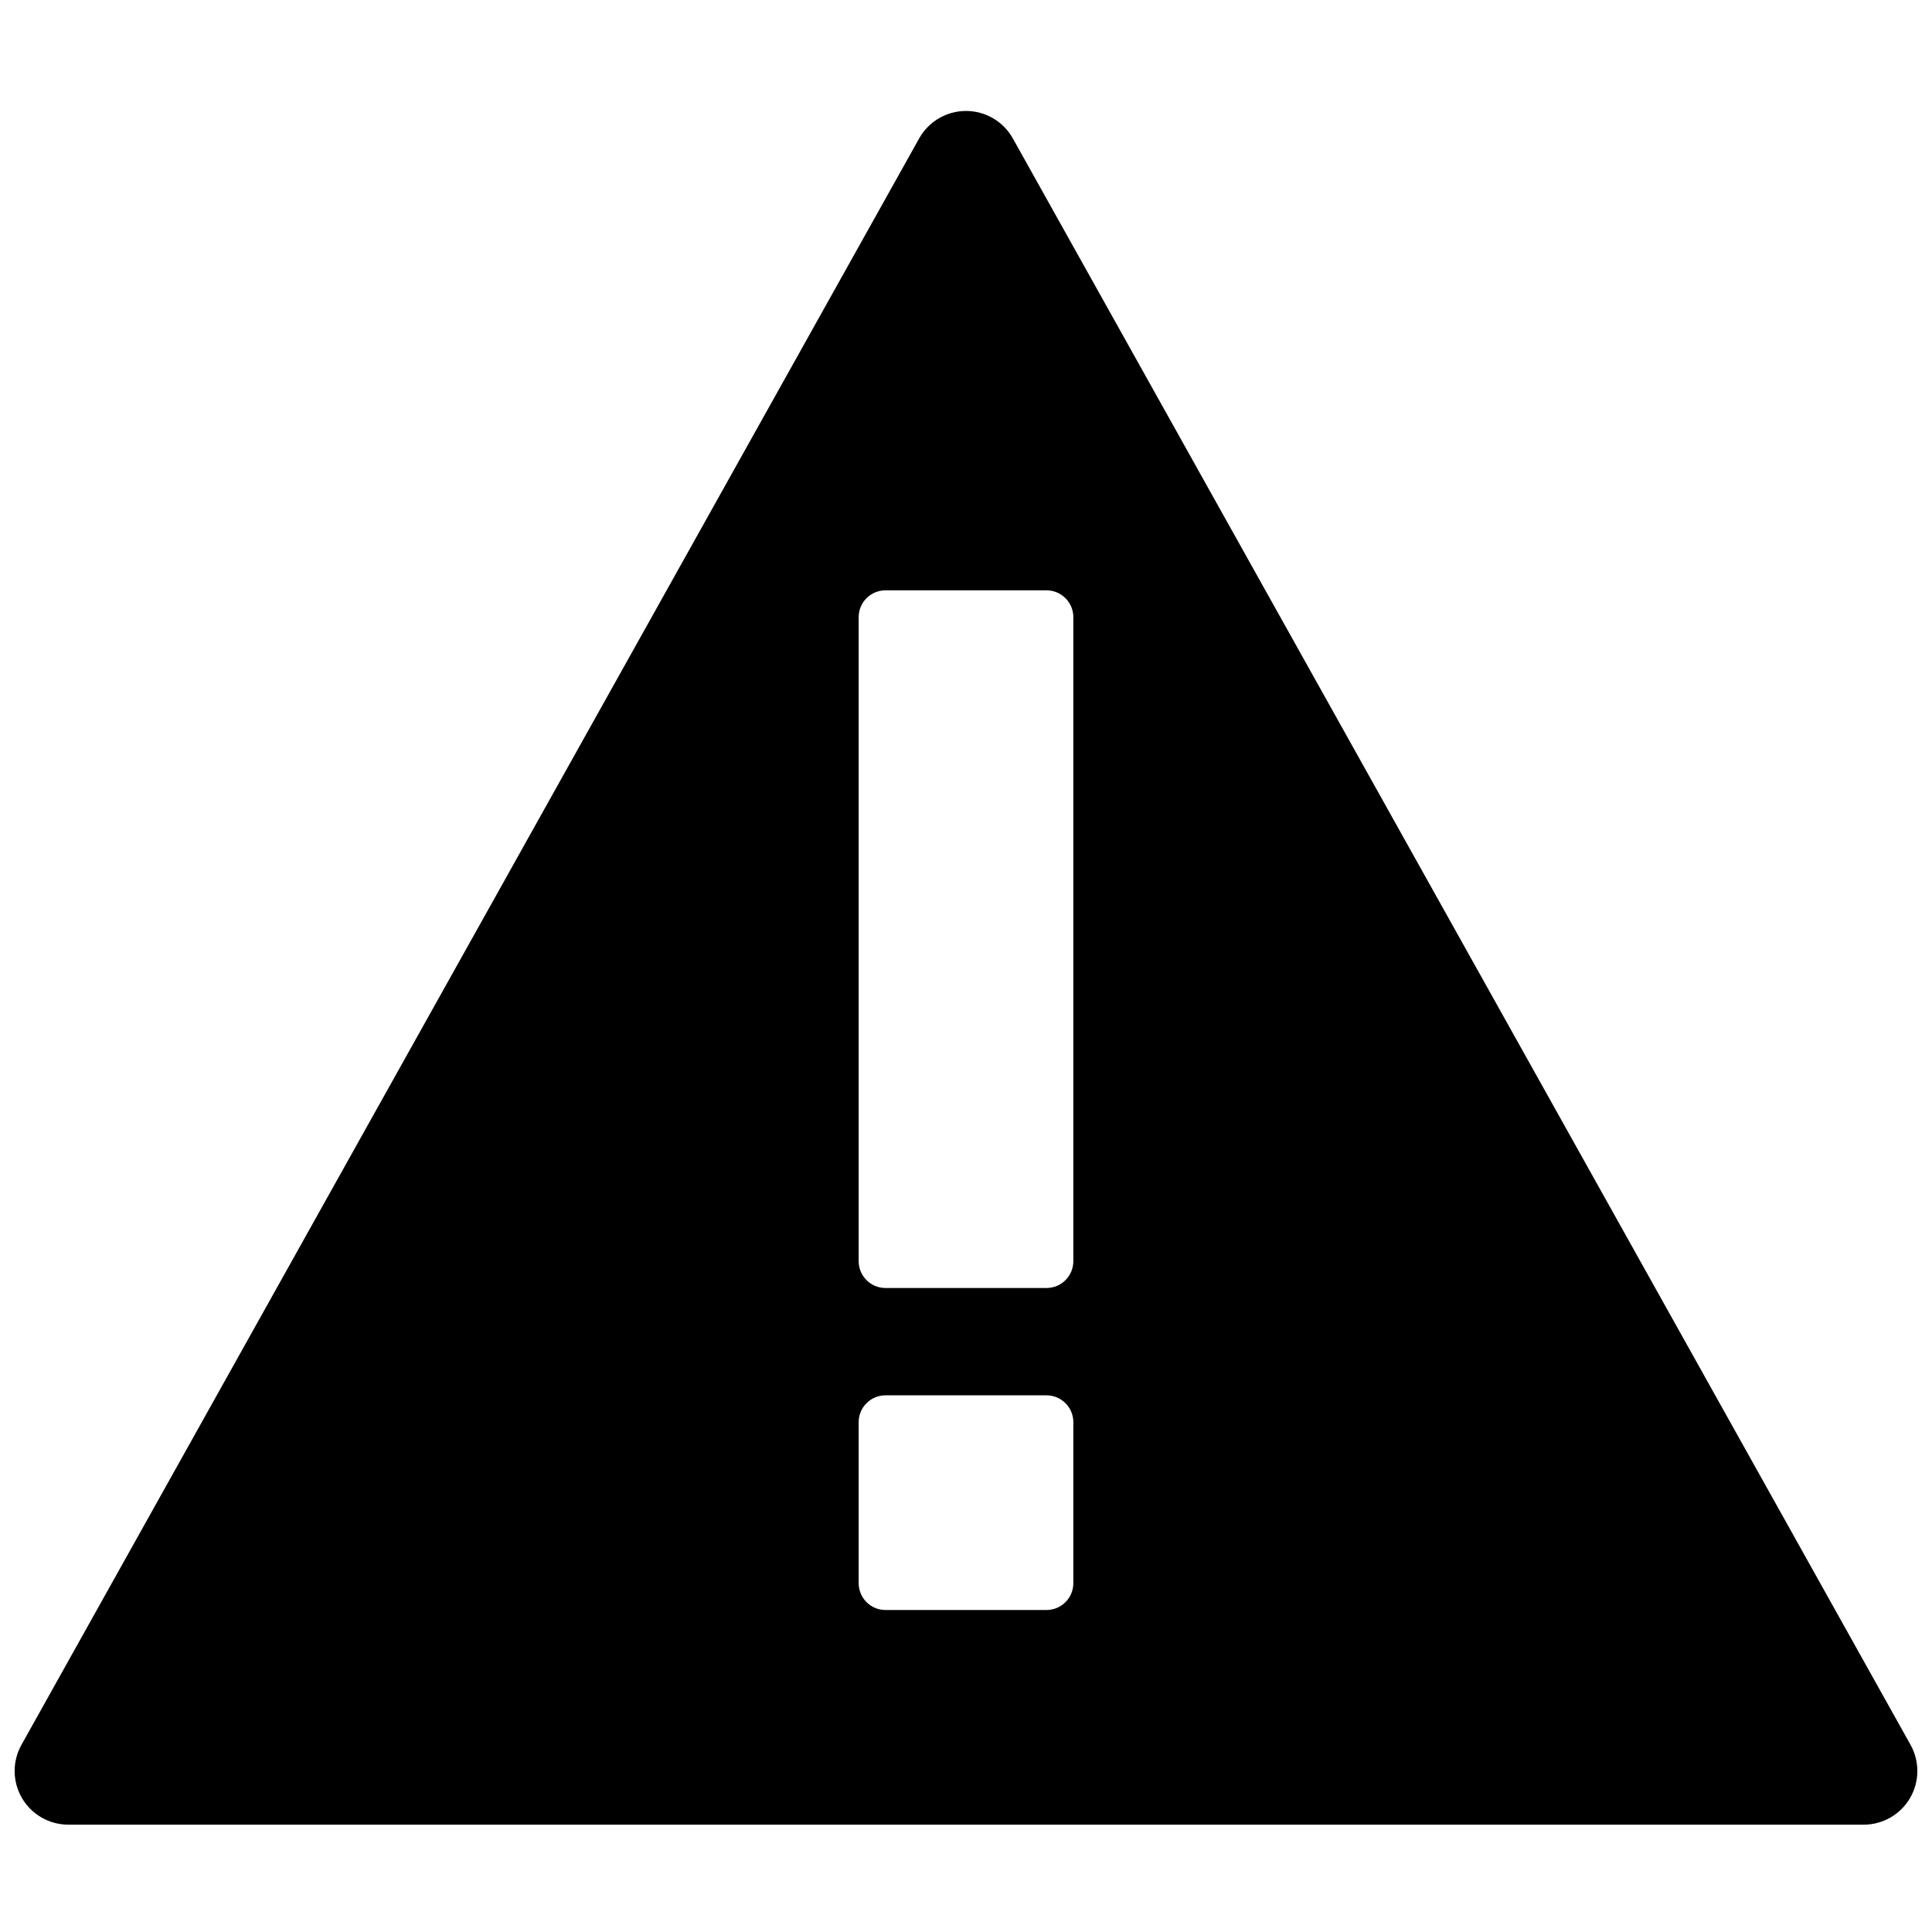
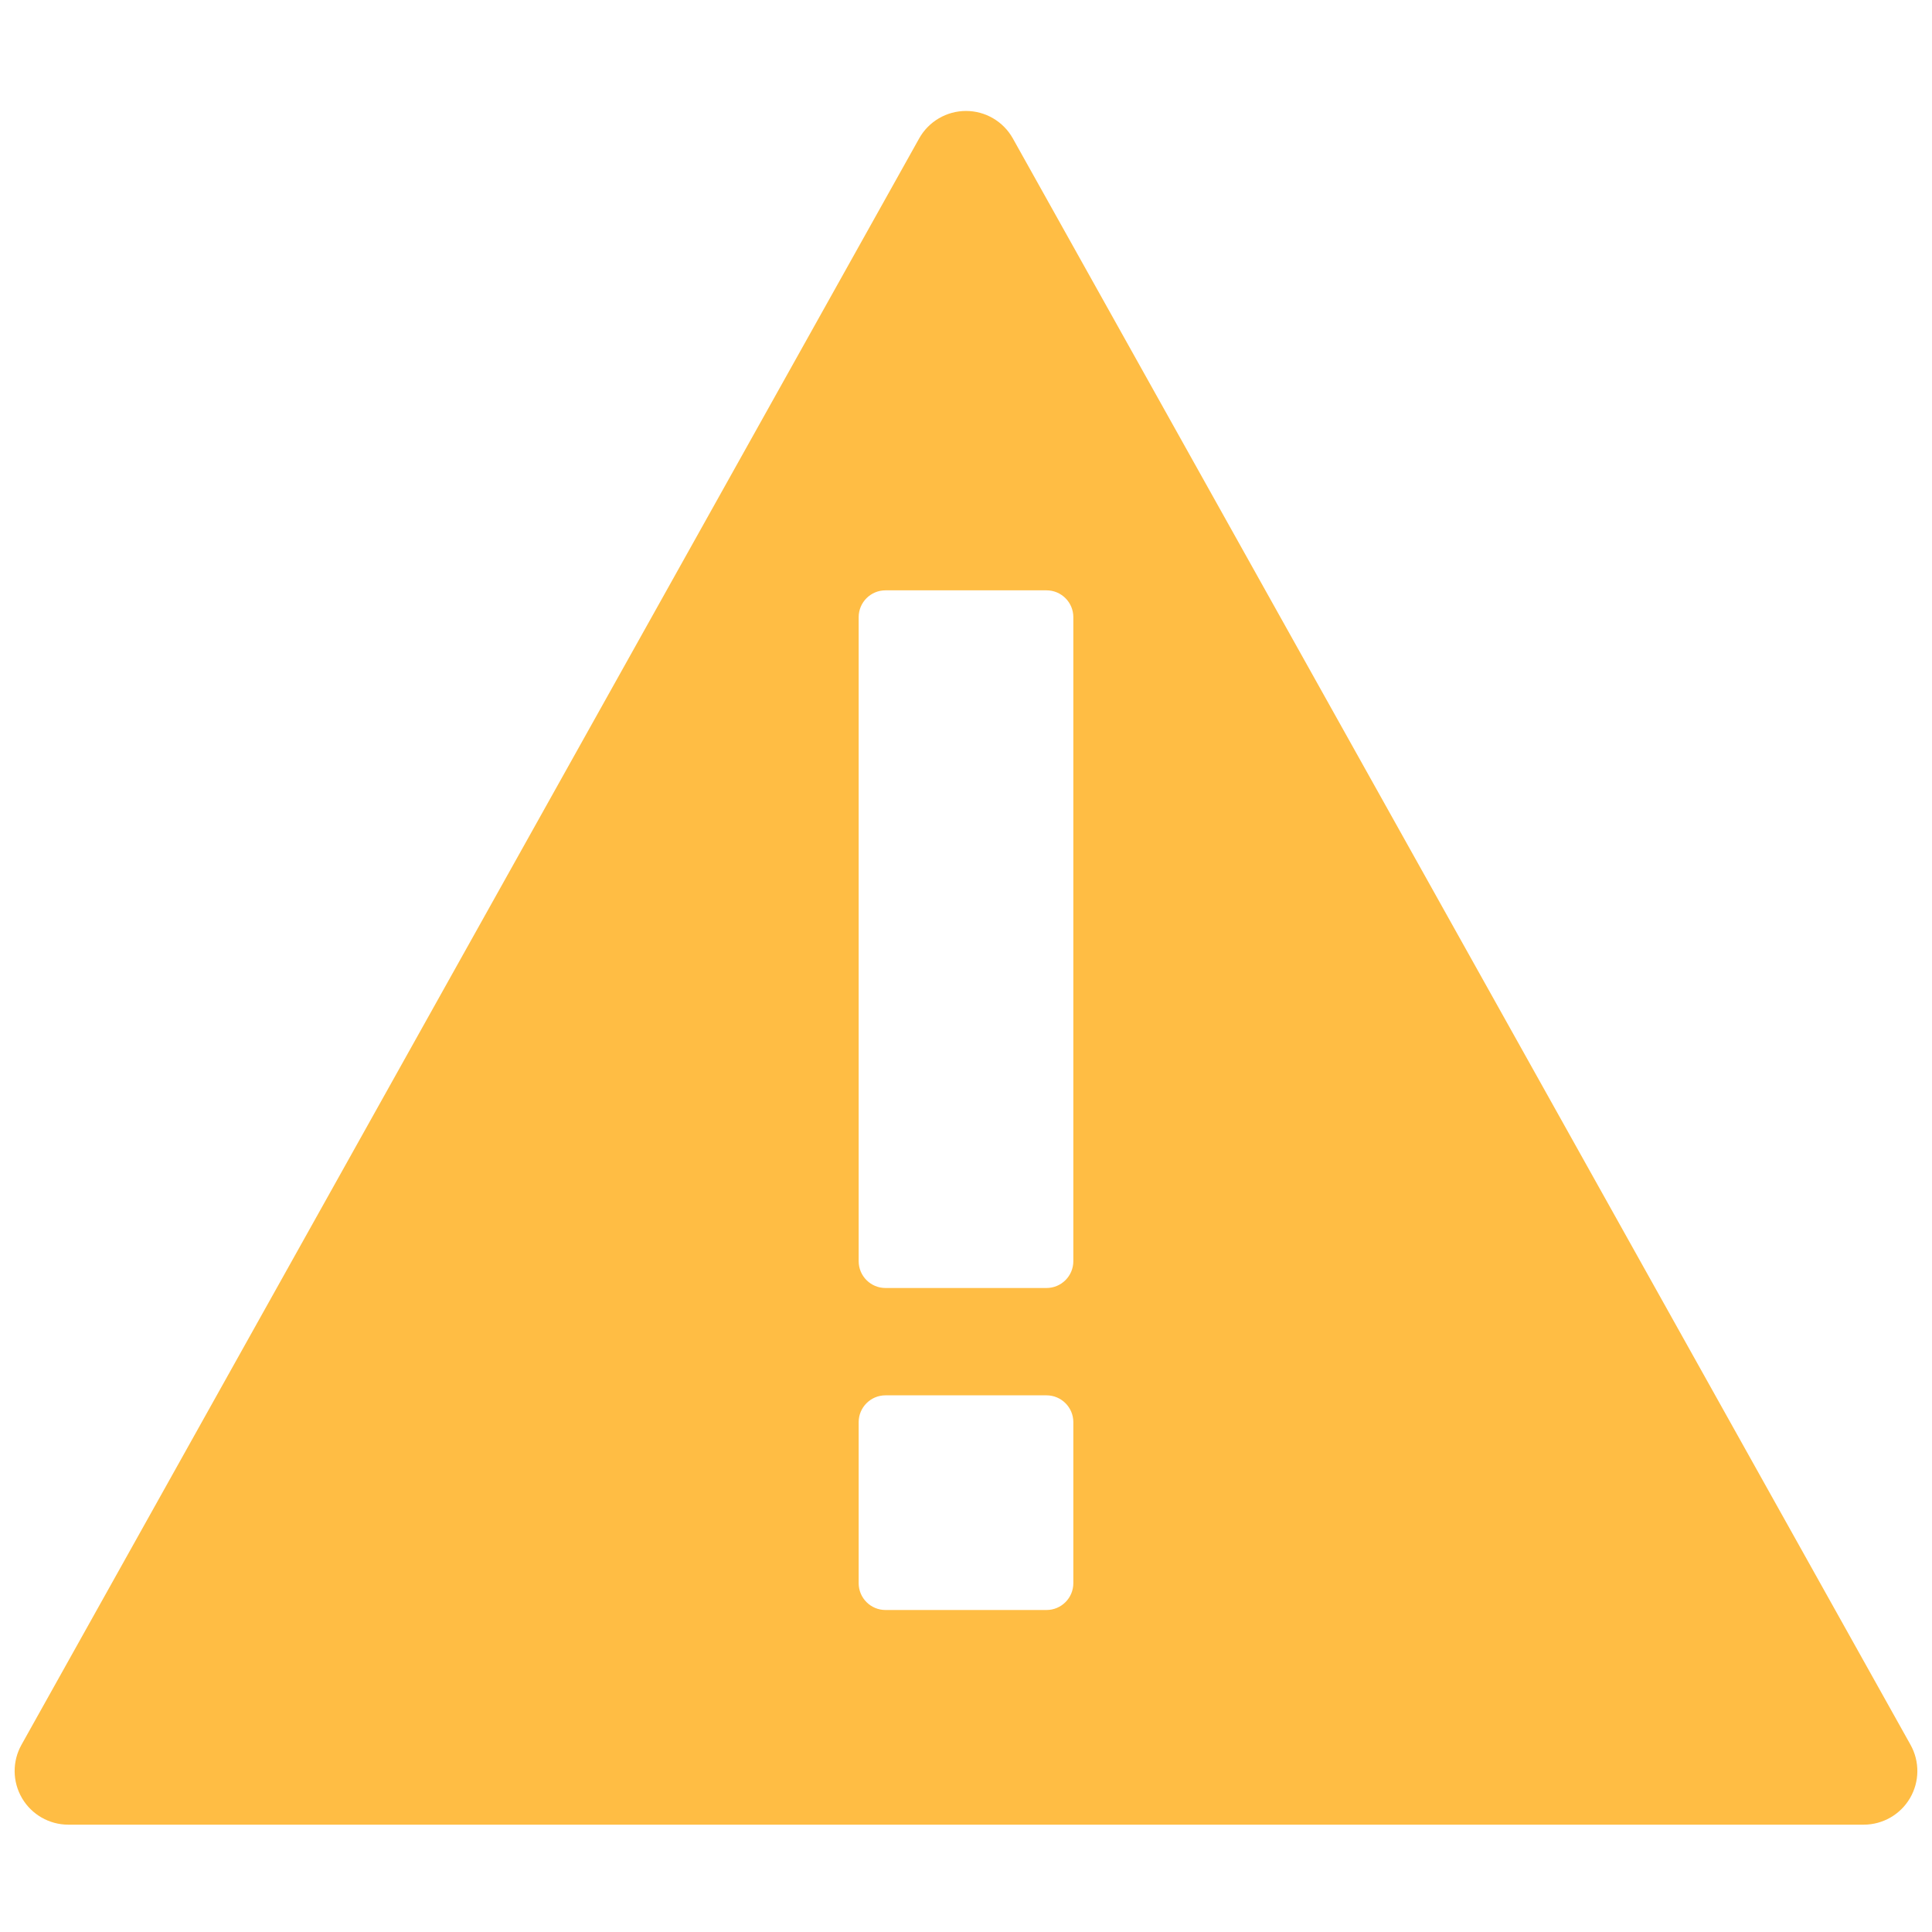
<svg xmlns="http://www.w3.org/2000/svg" height="18" viewBox="0 0 18 18" width="18">
  <rect id="ToDelete" fill="#ff13dc" opacity="0" width="18" height="18" />
-   <path d="M8.564,1.289.2,16.256A.5.5,0,0,0,.636,17H17.364a.5.5,0,0,0,.436-.744L9.436,1.289a.5.5,0,0,0-.872,0ZM10,14.75a.25.25,0,0,1-.25.25H8.25A.25.25,0,0,1,8,14.75v-1.5A.25.25,0,0,1,8.25,13h1.5a.25.25,0,0,1,.25.25Zm0-3a.25.25,0,0,1-.25.25H8.25A.25.25,0,0,1,8,11.75v-6a.25.25,0,0,1,.25-.25h1.5a.25.25,0,0,1,.25.25Z" />
+   <path fill="#ffbd44" d="M8.564,1.289.2,16.256A.5.5,0,0,0,.636,17H17.364a.5.5,0,0,0,.436-.744L9.436,1.289a.5.5,0,0,0-.872,0ZM10,14.75a.25.25,0,0,1-.25.25H8.25A.25.25,0,0,1,8,14.75v-1.5A.25.25,0,0,1,8.25,13h1.5a.25.25,0,0,1,.25.25Zm0-3a.25.25,0,0,1-.25.25H8.25A.25.25,0,0,1,8,11.75v-6a.25.25,0,0,1,.25-.25h1.5a.25.25,0,0,1,.25.25Z" />
</svg>
